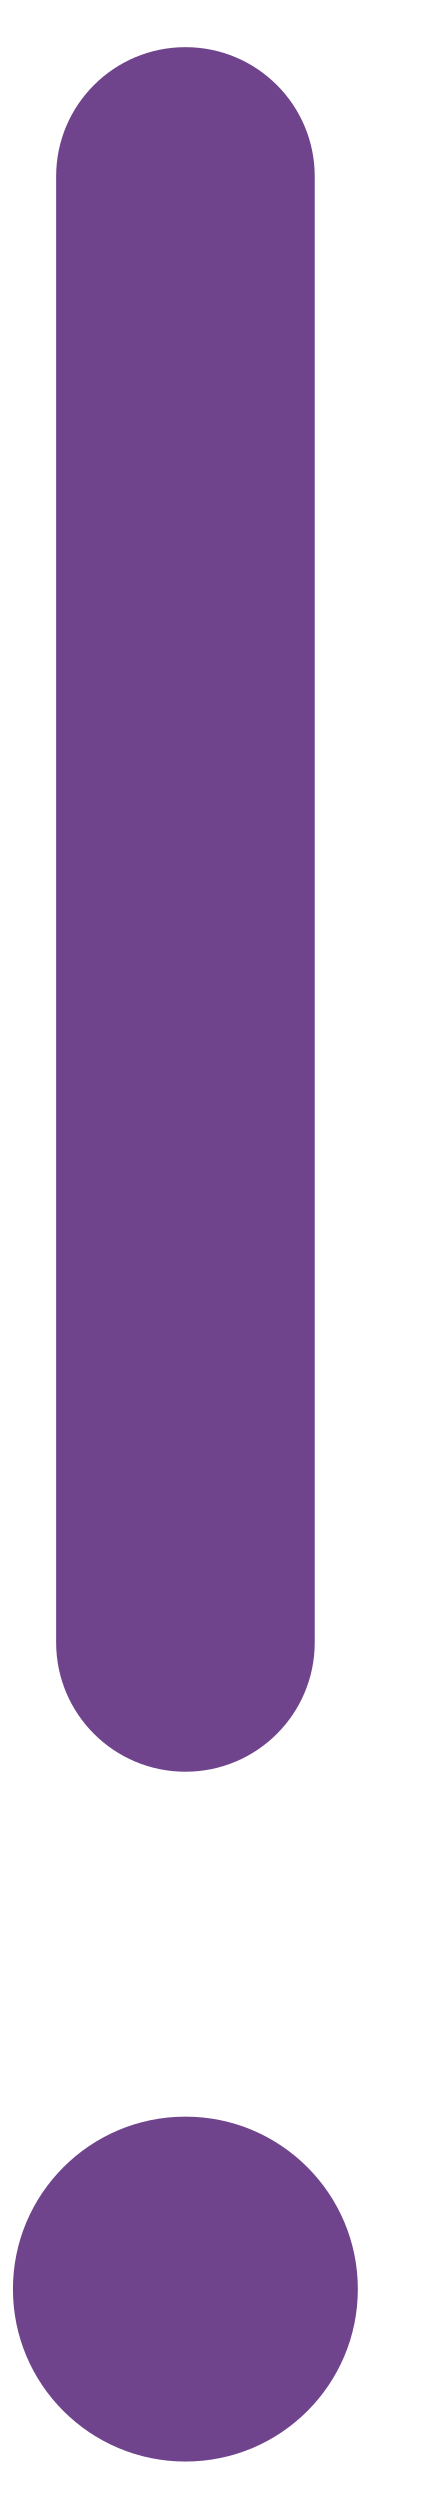
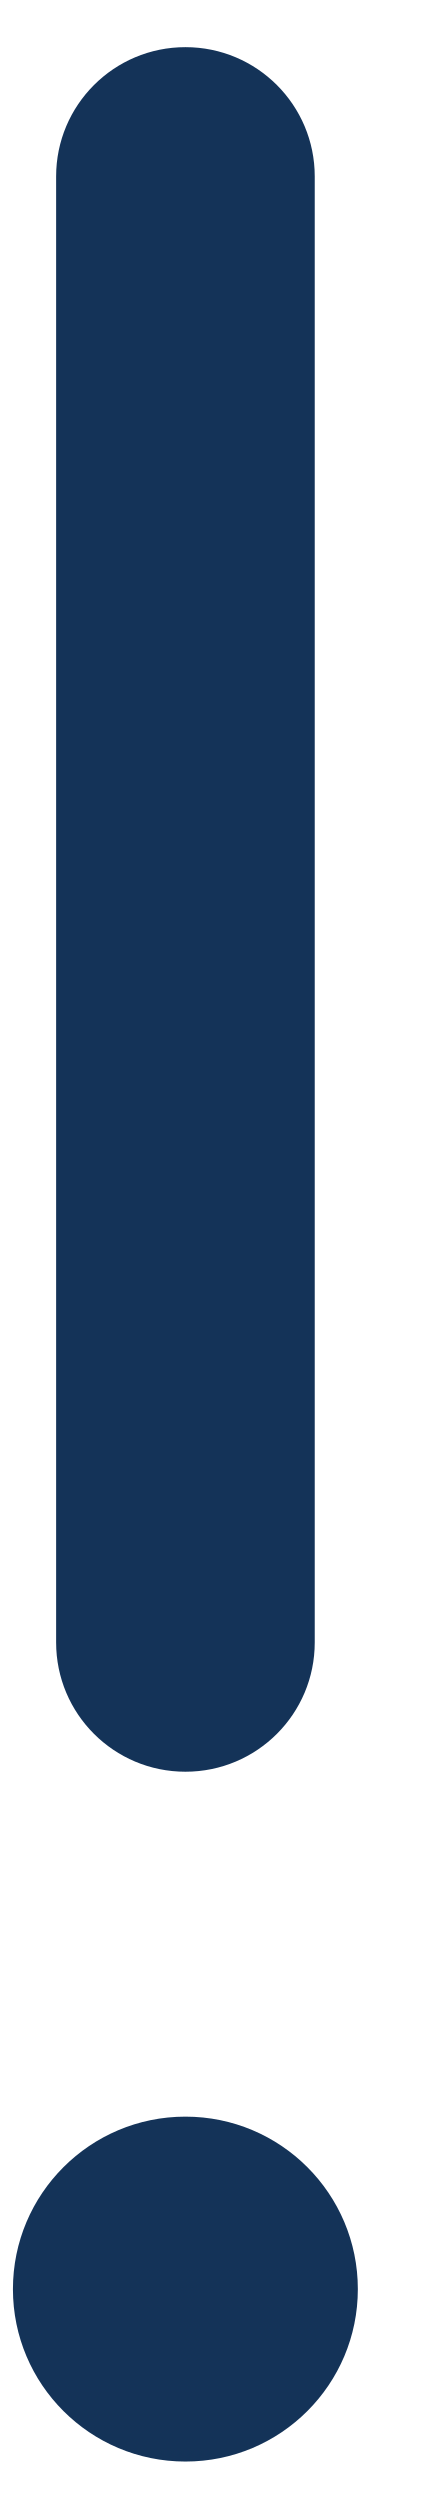
<svg xmlns="http://www.w3.org/2000/svg" width="5" height="29" viewBox="0 0 5 29" fill="none">
-   <path d="M3.651 2.047C3.651 1.219 2.98 0.547 2.151 0.547C1.322 0.547 0.651 1.219 0.651 2.047V19.052C0.651 19.881 1.322 20.552 2.151 20.552C2.98 20.552 3.651 19.881 3.651 19.052V2.047Z" fill="#6F448C" />
-   <path d="M2.151 28.554C3.256 28.554 4.151 27.659 4.151 26.554C4.151 25.449 3.256 24.553 2.151 24.553C1.046 24.553 0.15 25.449 0.15 26.554C0.15 27.659 1.046 28.554 2.151 28.554Z" fill="#6F448C" />
+   <path d="M3.651 2.047C3.651 1.219 2.98 0.547 2.151 0.547C1.322 0.547 0.651 1.219 0.651 2.047V19.052C0.651 19.881 1.322 20.552 2.151 20.552C2.98 20.552 3.651 19.881 3.651 19.052V2.047Z" fill="#143358" />
+   <path d="M2.151 28.554C3.256 28.554 4.151 27.659 4.151 26.554C4.151 25.449 3.256 24.553 2.151 24.553C1.046 24.553 0.15 25.449 0.15 26.554C0.15 27.659 1.046 28.554 2.151 28.554Z" fill="#143358" />
</svg>
